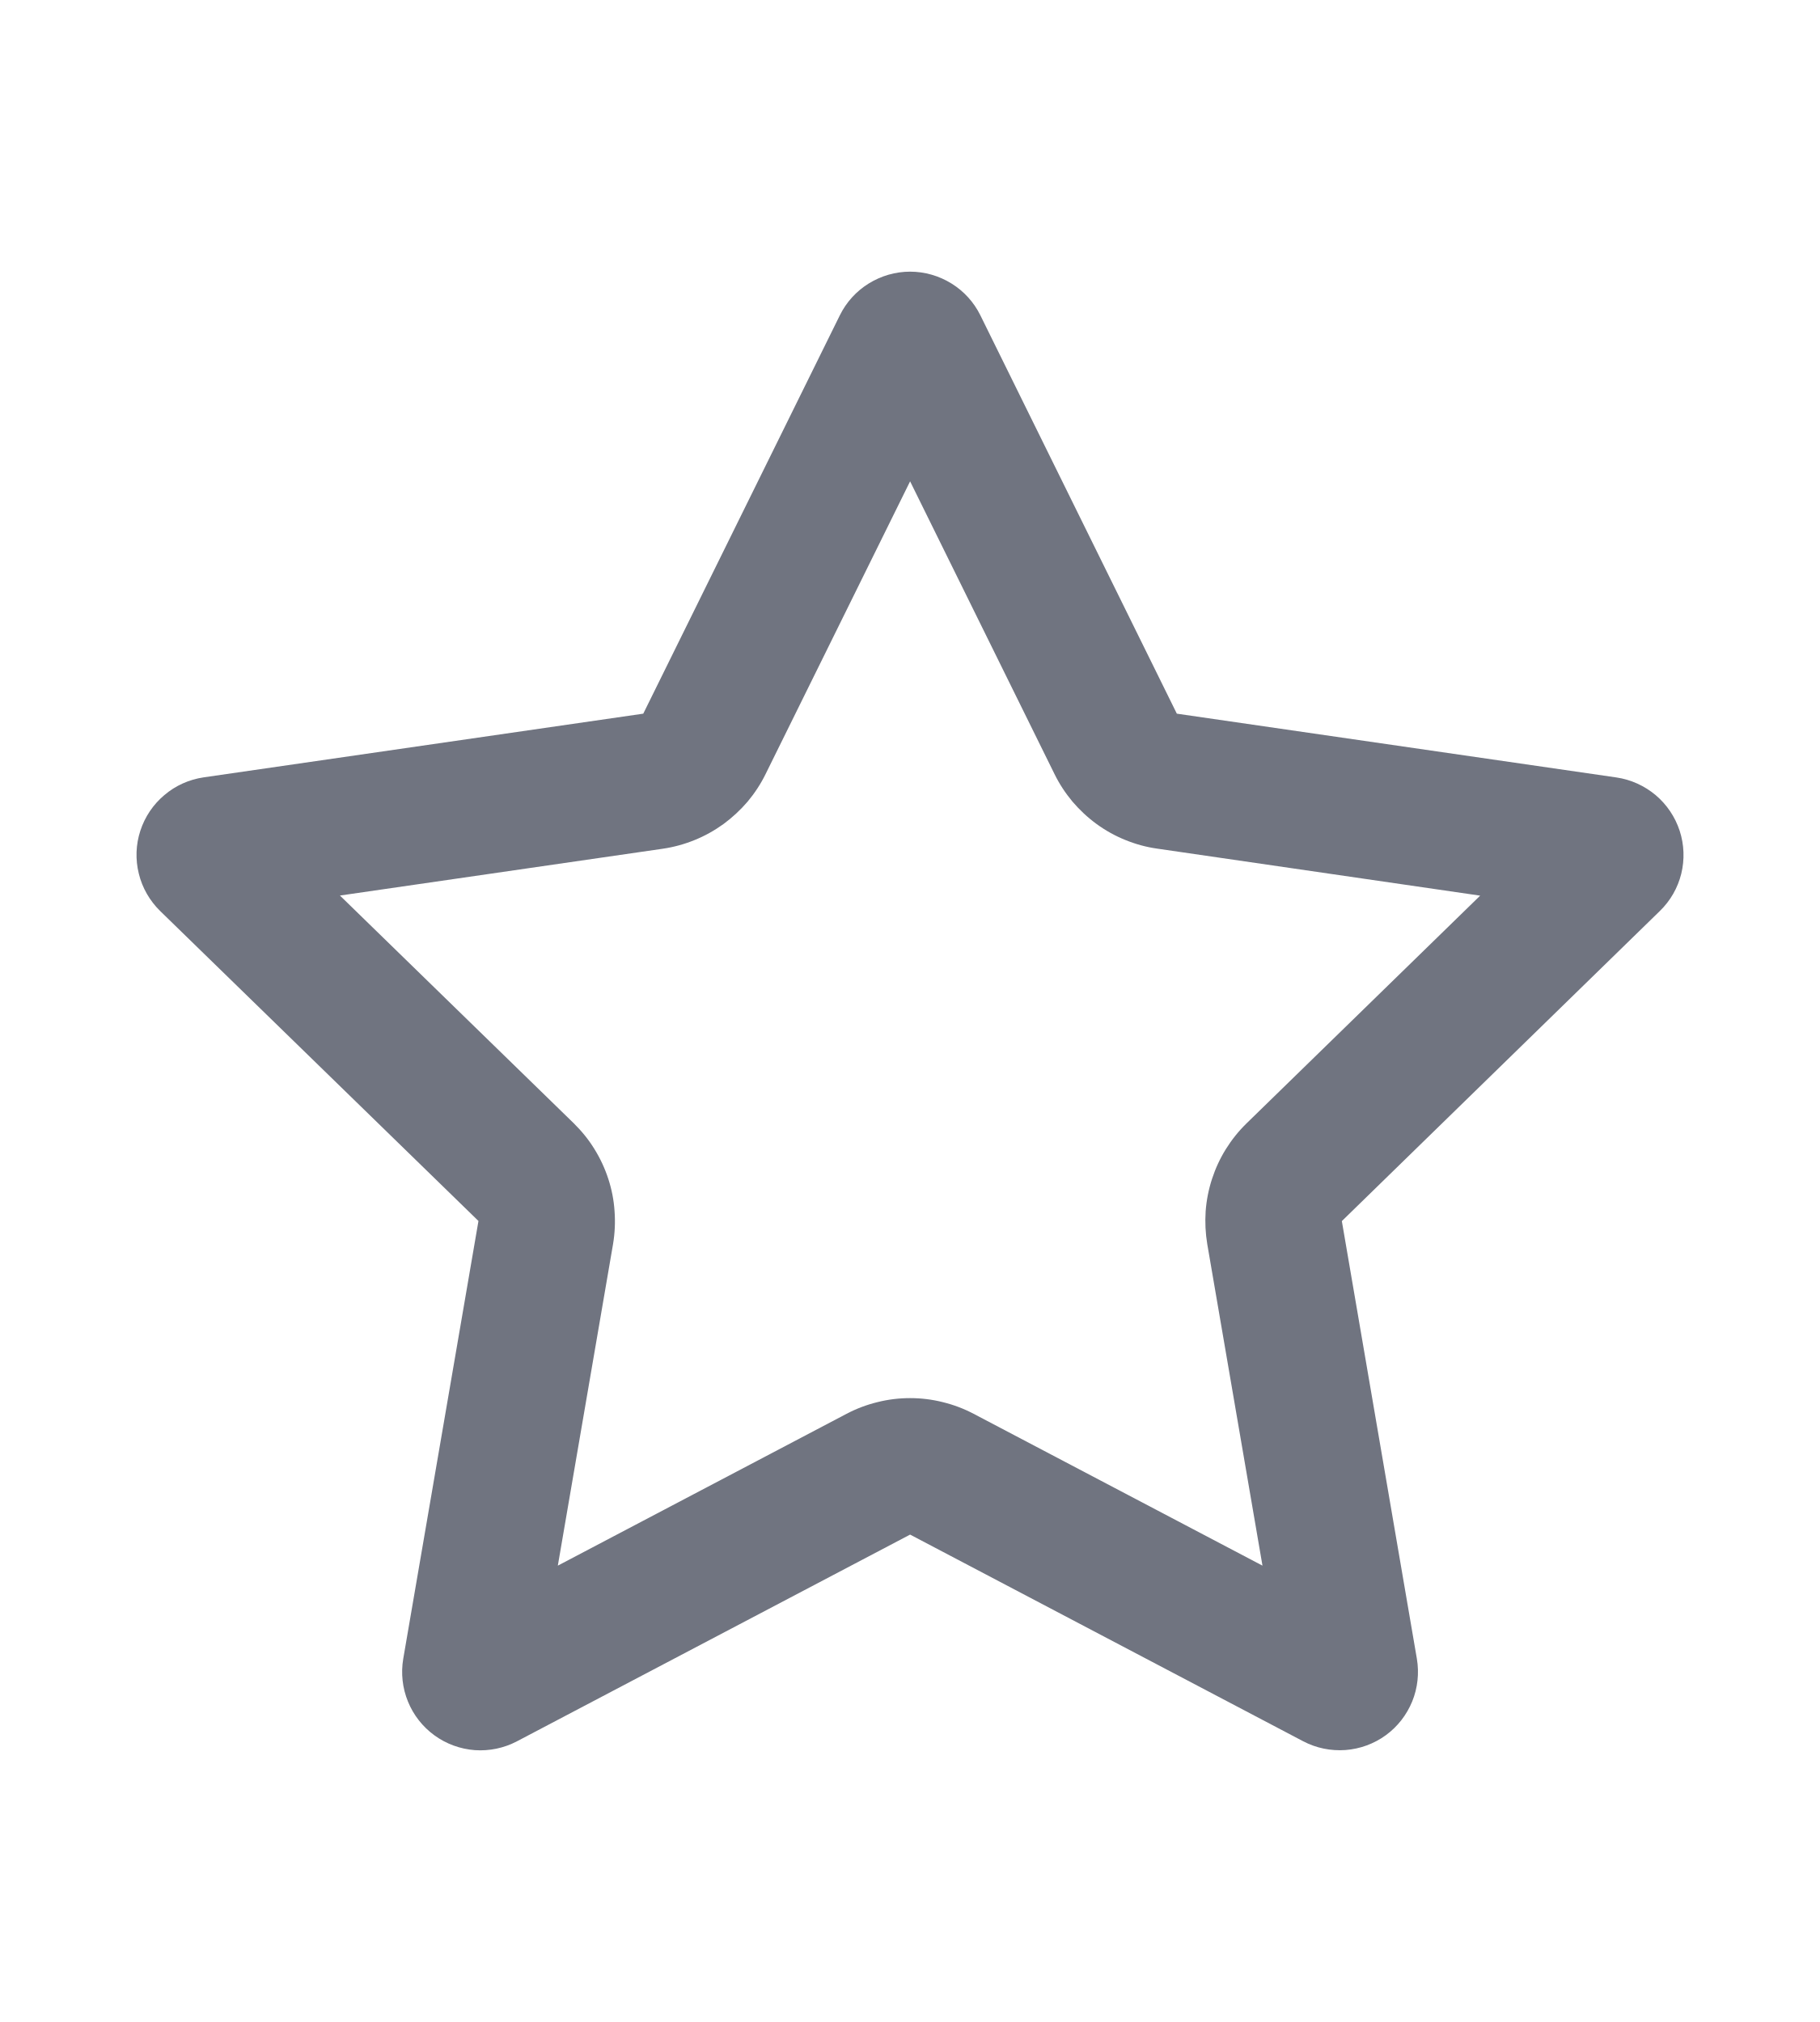
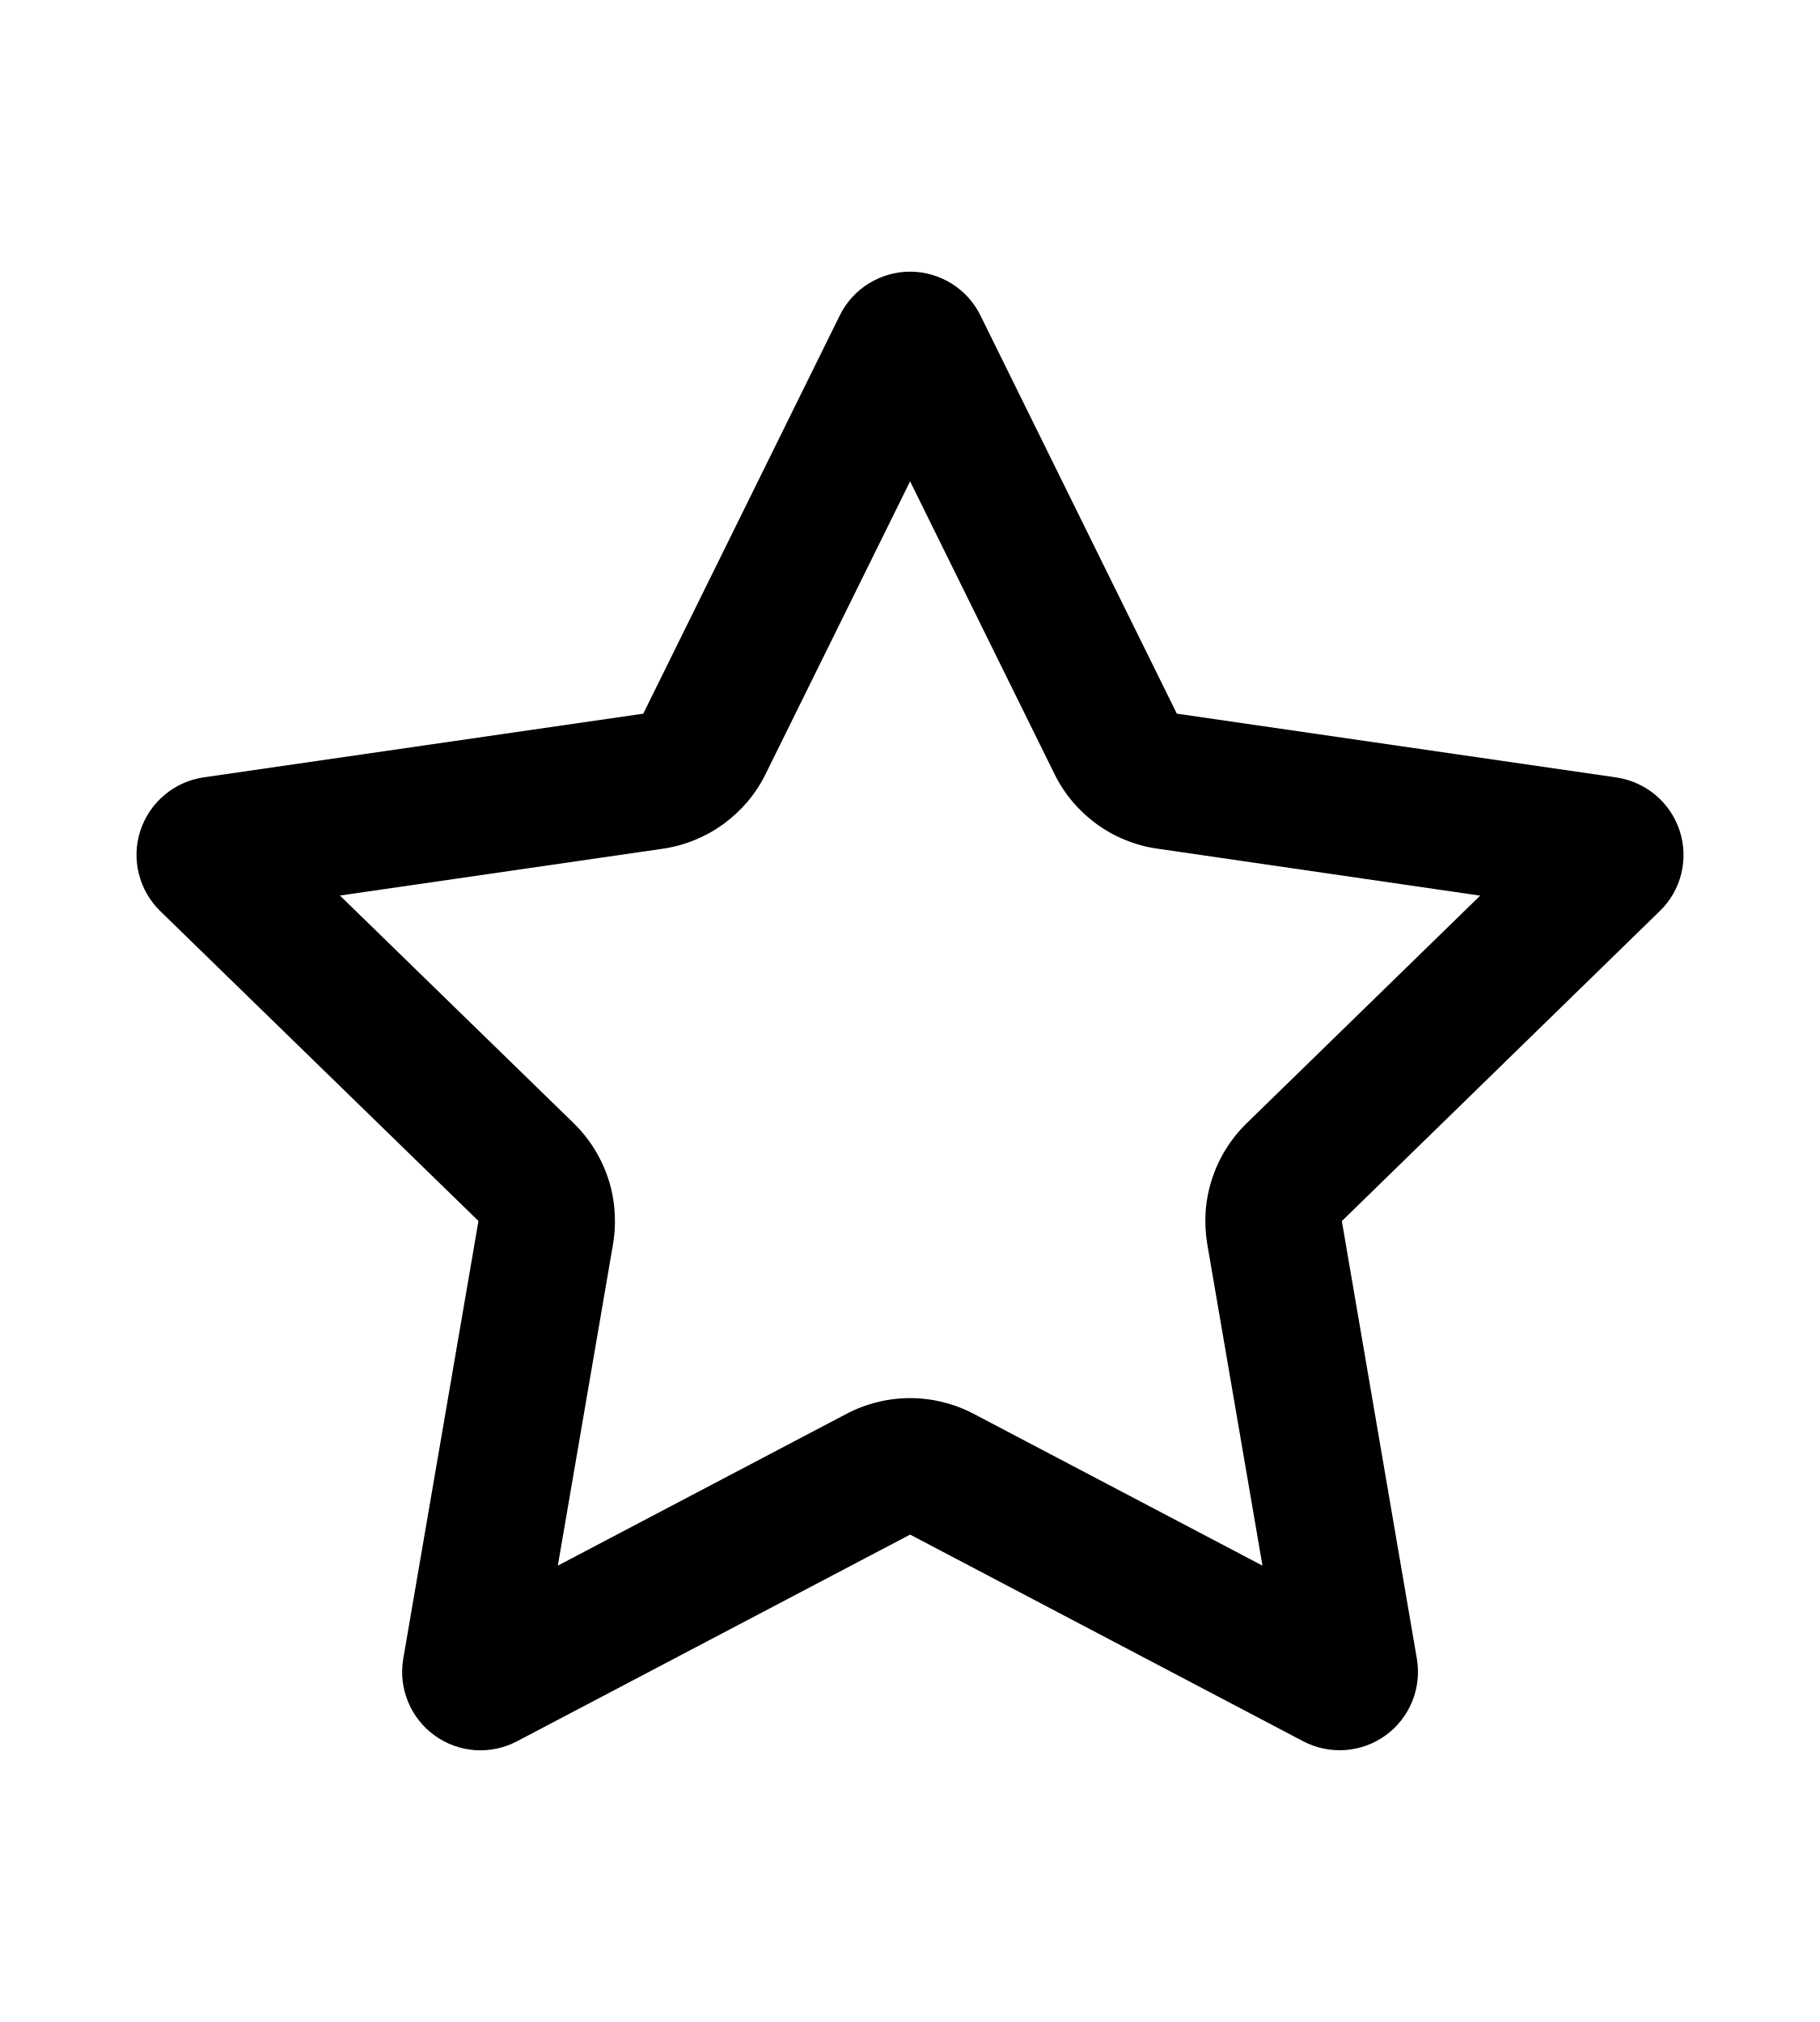
<svg xmlns="http://www.w3.org/2000/svg" width="18" height="20" viewBox="0 0 18 20" fill="none">
-   <path fill-rule="evenodd" clip-rule="evenodd" d="M11.639 7.059L9.696 3.119C9.632 2.989 9.533 2.88 9.41 2.804C9.287 2.728 9.146 2.687 9.001 2.687C8.856 2.687 8.715 2.728 8.592 2.804C8.469 2.88 8.37 2.989 8.306 3.119L6.362 7.059L2.014 7.689C1.871 7.71 1.736 7.77 1.626 7.864C1.515 7.957 1.433 8.079 1.388 8.217C1.343 8.354 1.338 8.502 1.373 8.642C1.407 8.782 1.481 8.91 1.584 9.011L4.732 12.077L3.988 16.408C3.964 16.55 3.98 16.697 4.035 16.831C4.089 16.964 4.18 17.08 4.297 17.165C4.414 17.25 4.552 17.3 4.696 17.311C4.84 17.321 4.984 17.291 5.112 17.224L9.001 15.179L12.89 17.224C13.018 17.291 13.162 17.32 13.306 17.31C13.45 17.299 13.588 17.249 13.705 17.164C13.822 17.079 13.912 16.963 13.967 16.829C14.021 16.696 14.037 16.549 14.013 16.407L13.271 12.078L16.416 9.011C16.52 8.91 16.593 8.783 16.628 8.642C16.662 8.502 16.657 8.355 16.612 8.217C16.567 8.08 16.485 7.958 16.375 7.865C16.264 7.772 16.13 7.711 15.987 7.69L11.639 7.059ZM9.001 4.761L7.572 7.656C7.524 7.754 7.464 7.845 7.394 7.929C7.323 8.012 7.243 8.086 7.155 8.151C7.066 8.215 6.971 8.268 6.87 8.309C6.769 8.35 6.664 8.379 6.555 8.395L3.362 8.858L5.674 11.11C5.752 11.187 5.821 11.271 5.878 11.364C5.936 11.457 5.982 11.556 6.016 11.66C6.05 11.764 6.071 11.871 6.078 11.98C6.086 12.089 6.081 12.198 6.063 12.306L5.517 15.486L8.373 13.984C8.47 13.933 8.571 13.895 8.677 13.869C8.784 13.842 8.892 13.829 9.001 13.829C9.11 13.829 9.218 13.842 9.325 13.869C9.431 13.895 9.532 13.933 9.629 13.984L12.486 15.486L11.94 12.306C11.922 12.198 11.917 12.09 11.924 11.981C11.932 11.872 11.953 11.765 11.987 11.661C12.021 11.557 12.066 11.459 12.124 11.366C12.182 11.273 12.25 11.188 12.328 11.112L14.639 8.859L11.445 8.394C11.337 8.379 11.232 8.35 11.131 8.309C11.029 8.268 10.934 8.215 10.846 8.151C10.757 8.086 10.678 8.012 10.607 7.929C10.537 7.845 10.477 7.754 10.429 7.656L9.001 4.761Z" fill="#707480" />
+   <path fill-rule="evenodd" clip-rule="evenodd" d="M11.639 7.059L9.696 3.119C9.632 2.989 9.533 2.88 9.41 2.804C9.287 2.728 9.146 2.687 9.001 2.687C8.856 2.687 8.715 2.728 8.592 2.804C8.469 2.88 8.37 2.989 8.306 3.119L6.362 7.059L2.014 7.689C1.871 7.71 1.736 7.77 1.626 7.864C1.515 7.957 1.433 8.079 1.388 8.217C1.343 8.354 1.338 8.502 1.373 8.642C1.407 8.782 1.481 8.91 1.584 9.011L4.732 12.077L3.988 16.408C3.964 16.55 3.98 16.697 4.035 16.831C4.089 16.964 4.18 17.08 4.297 17.165C4.414 17.25 4.552 17.3 4.696 17.311C4.84 17.321 4.984 17.291 5.112 17.224L9.001 15.179L12.89 17.224C13.018 17.291 13.162 17.32 13.306 17.31C13.45 17.299 13.588 17.249 13.705 17.164C13.822 17.079 13.912 16.963 13.967 16.829C14.021 16.696 14.037 16.549 14.013 16.407L13.271 12.078L16.416 9.011C16.52 8.91 16.593 8.783 16.628 8.642C16.662 8.502 16.657 8.355 16.612 8.217C16.567 8.08 16.485 7.958 16.375 7.865C16.264 7.772 16.13 7.711 15.987 7.69L11.639 7.059ZM9.001 4.761L7.572 7.656C7.524 7.754 7.464 7.845 7.394 7.929C7.323 8.012 7.243 8.086 7.155 8.151C7.066 8.215 6.971 8.268 6.87 8.309C6.769 8.35 6.664 8.379 6.555 8.395L3.362 8.858L5.674 11.11C5.752 11.187 5.821 11.271 5.878 11.364C5.936 11.457 5.982 11.556 6.016 11.66C6.05 11.764 6.071 11.871 6.078 11.98C6.086 12.089 6.081 12.198 6.063 12.306L5.517 15.486L8.373 13.984C8.47 13.933 8.571 13.895 8.677 13.869C8.784 13.842 8.892 13.829 9.001 13.829C9.11 13.829 9.218 13.842 9.325 13.869C9.431 13.895 9.532 13.933 9.629 13.984L12.486 15.486L11.94 12.306C11.922 12.198 11.917 12.09 11.924 11.981C11.932 11.872 11.953 11.765 11.987 11.661C12.021 11.557 12.066 11.459 12.124 11.366C12.182 11.273 12.25 11.188 12.328 11.112L14.639 8.859L11.445 8.394C11.337 8.379 11.232 8.35 11.131 8.309C11.029 8.268 10.934 8.215 10.846 8.151C10.757 8.086 10.678 8.012 10.607 7.929C10.537 7.845 10.477 7.754 10.429 7.656L9.001 4.761Z" fill="currentColor" />
</svg>
